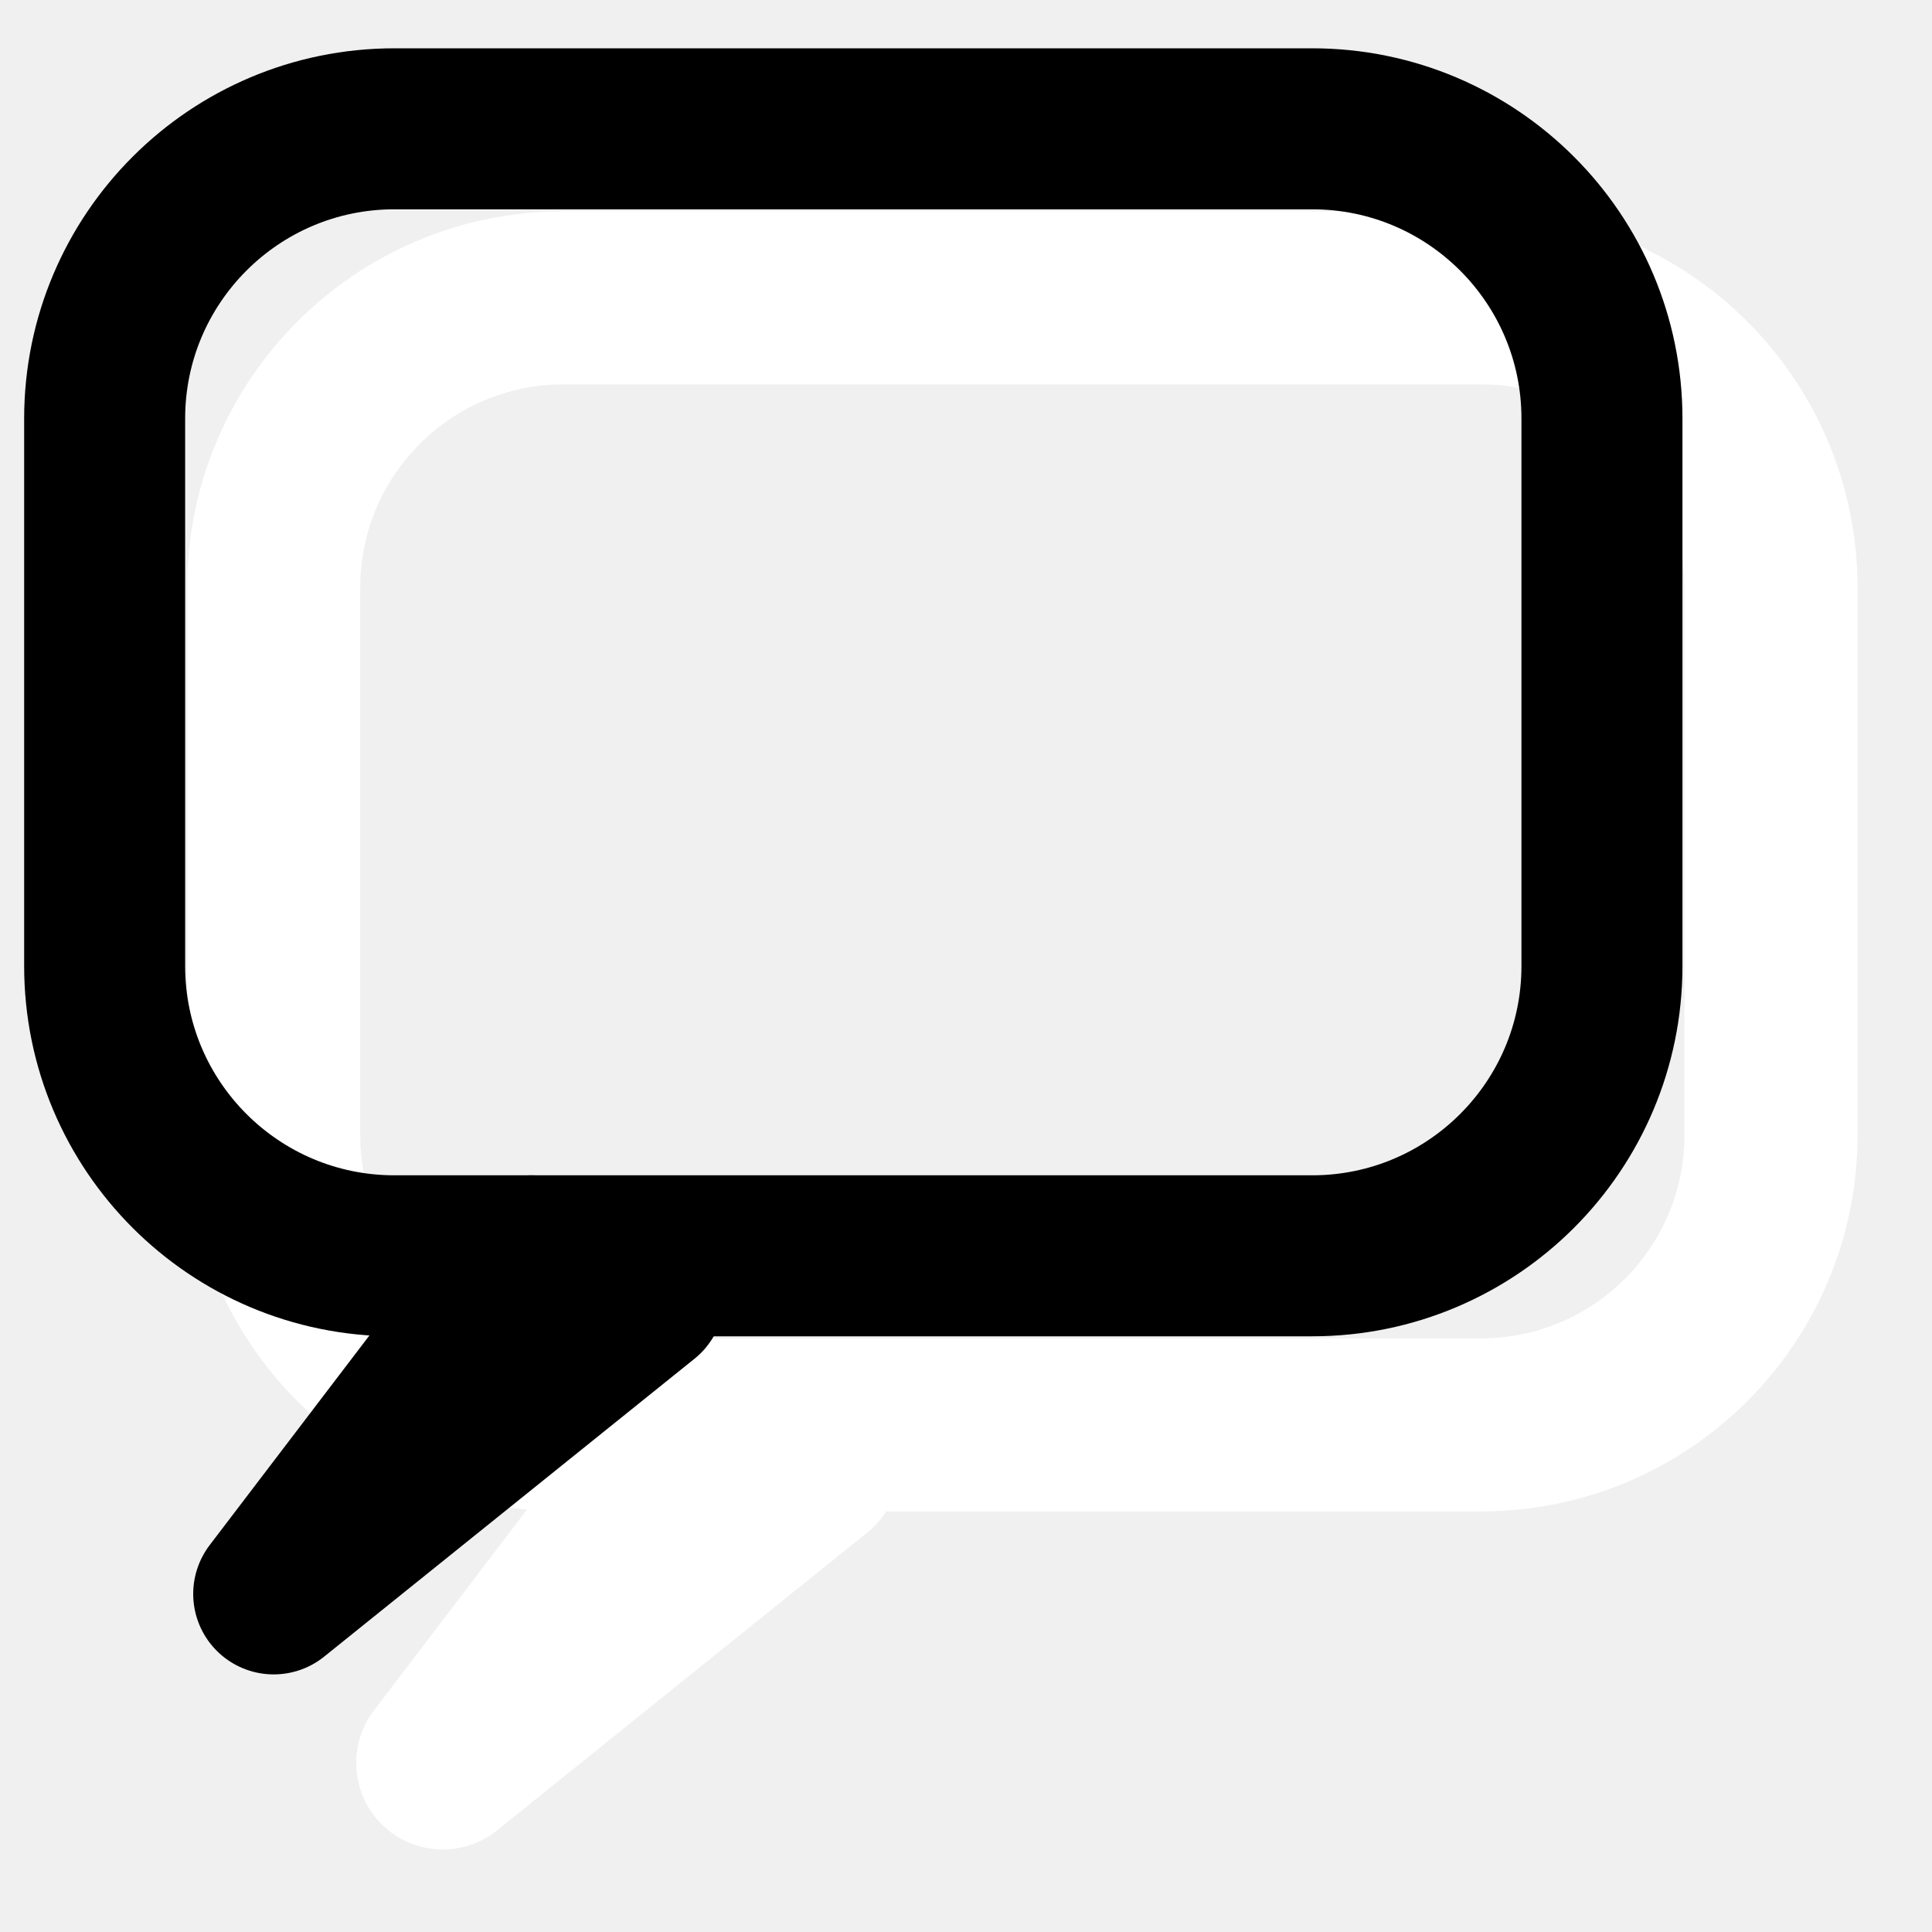
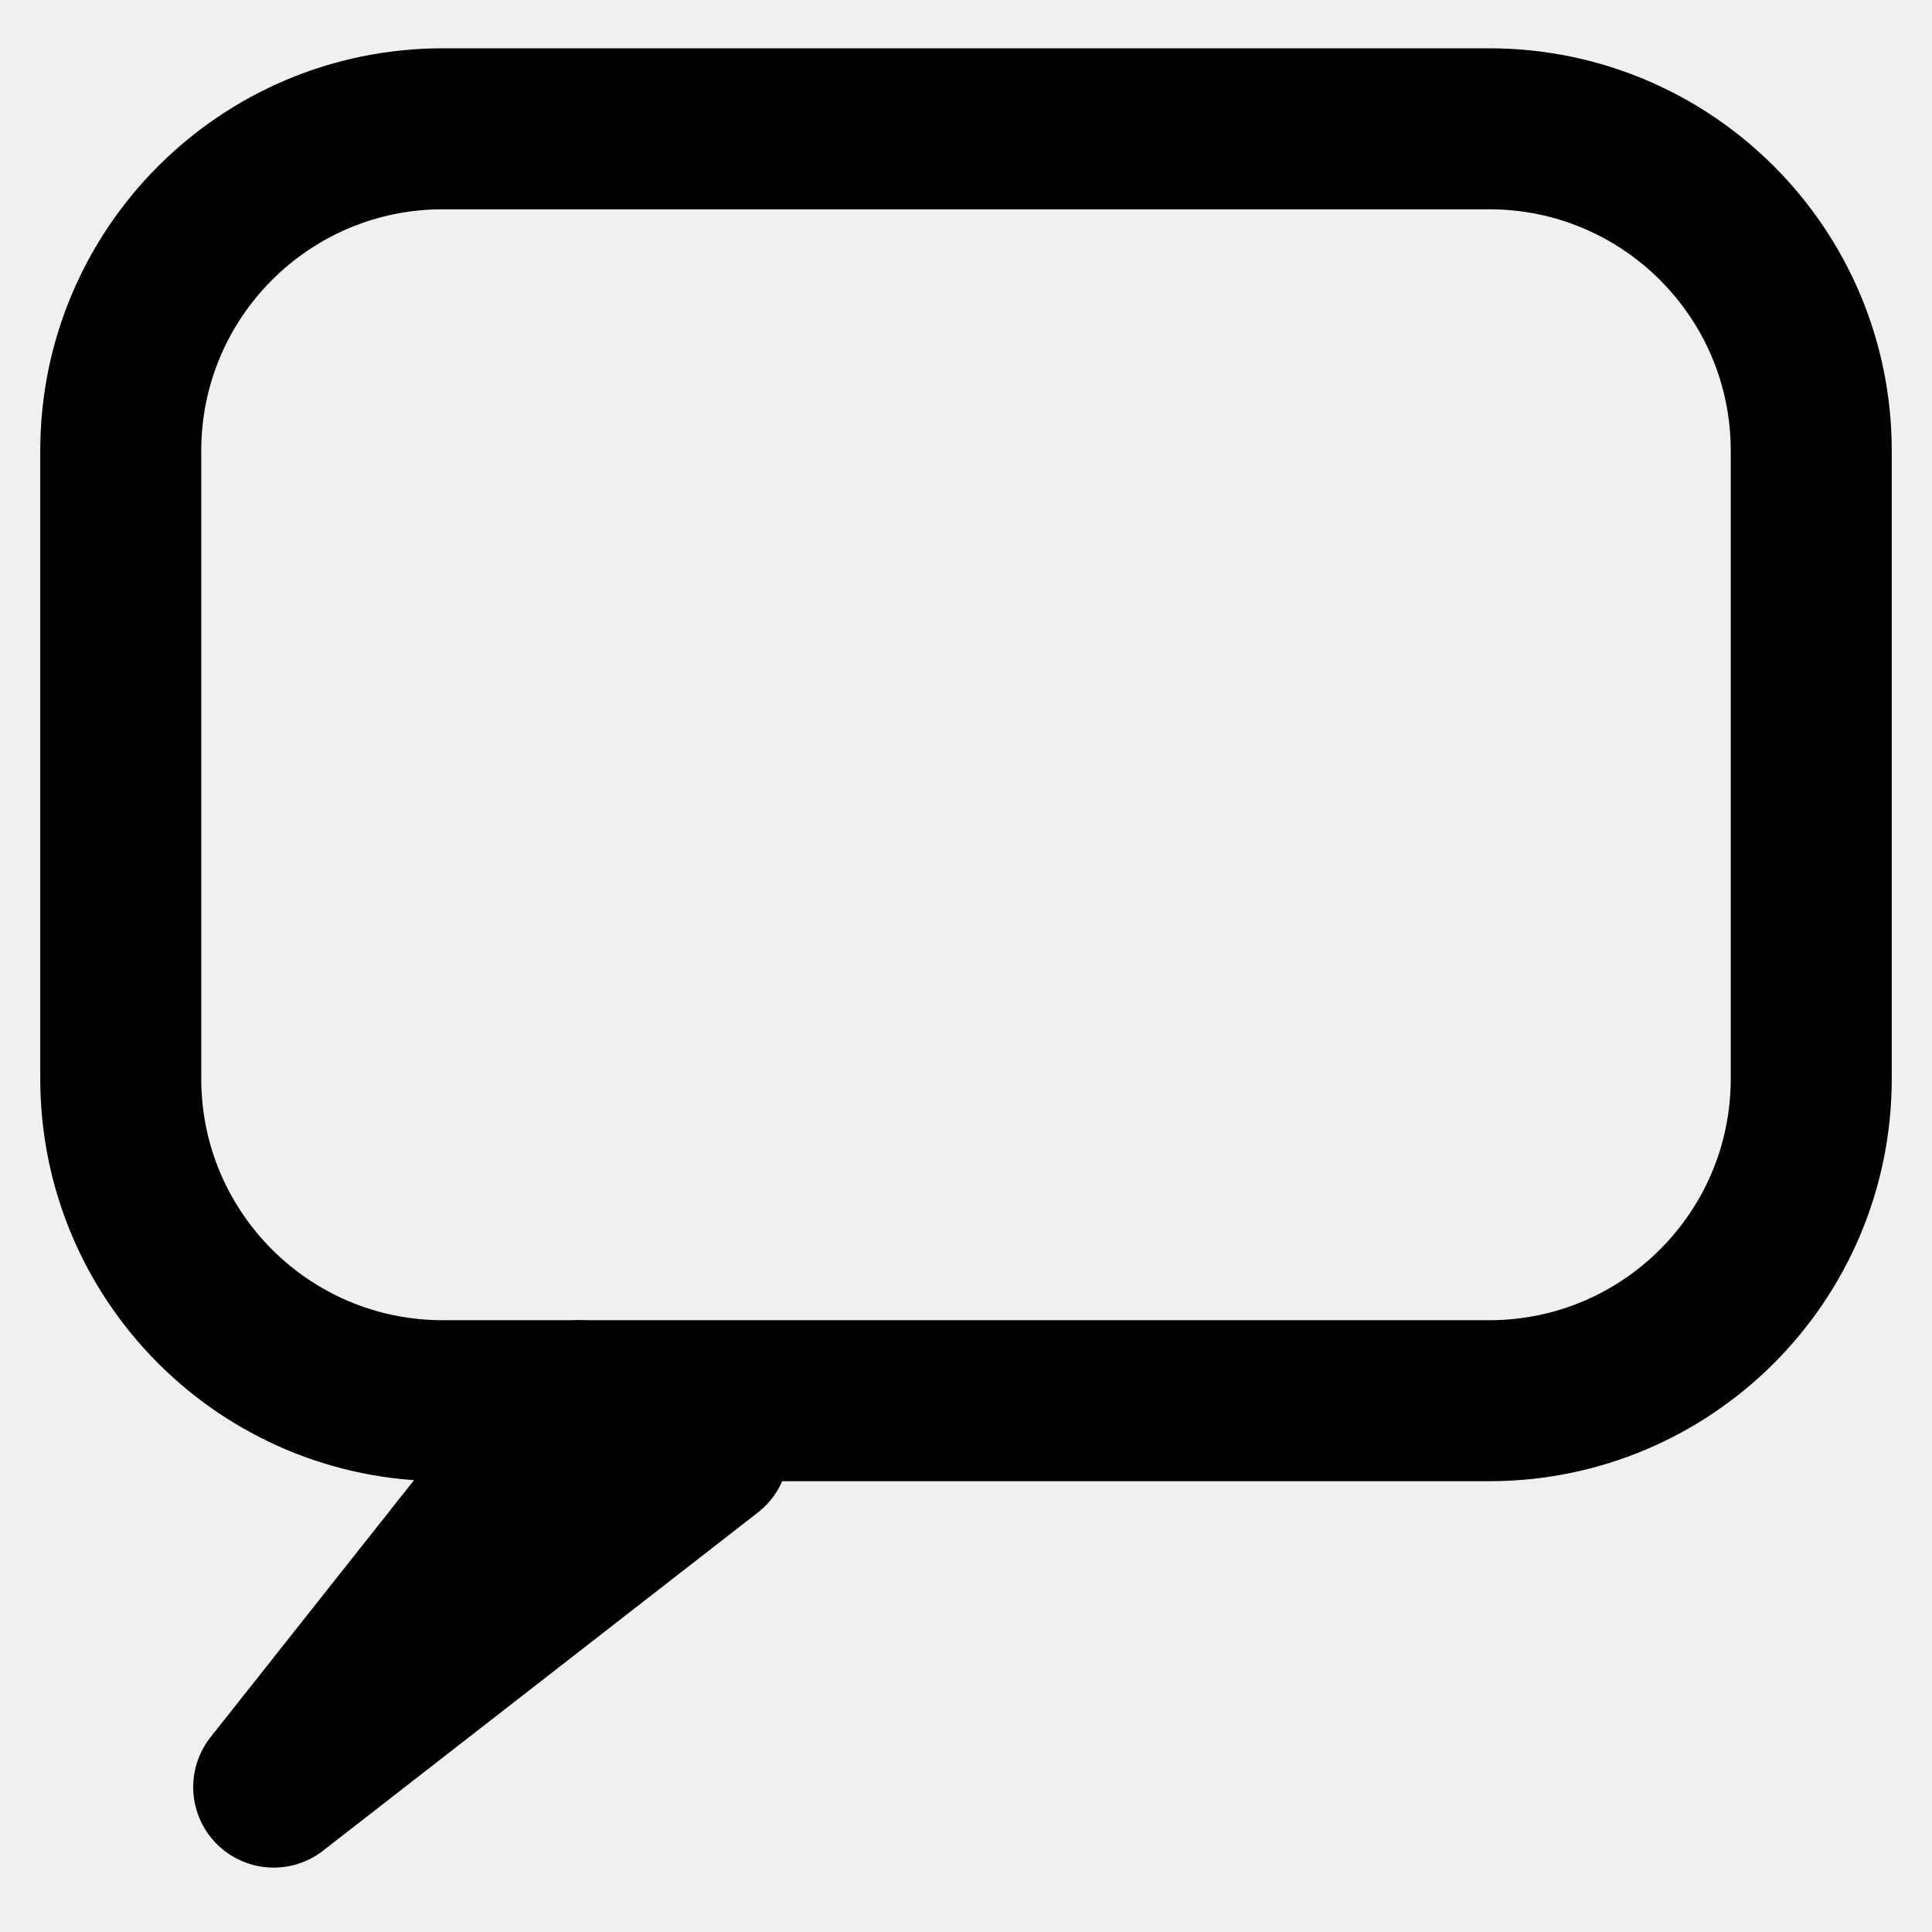
- <svg xmlns="http://www.w3.org/2000/svg" viewBox="0 0 24 24" fill="none" stroke-linecap="round" stroke-linejoin="round" aria-hidden="true">
-   <g class="idp-sticker" transform="translate(2.1 2.1)" stroke="#fff" stroke-width="2.15">
-     <rect x="1.3" y="1.6" width="18.6" height="14" rx="3.6" fill="none" />
-     <path d="M6.6 15.6 3.4 19.8 8 16.1" fill="none" />
-   </g>
-   <g class="idp-hard" stroke="currentColor" stroke-width="2">
-     <rect x="1.3" y="1.6" width="18.6" height="14" rx="3.6" fill="none" />
-     <path d="M6.6 15.6 3.4 19.8 8 16.1" fill="none" />
-   </g>
+ <svg xmlns="http://www.w3.org/2000/svg" viewBox="0 0 24 24" fill="none" stroke="currentColor" stroke-width="2" stroke-linecap="round" stroke-linejoin="round" aria-hidden="true">
+   <rect x="1.5" y="1.6" width="21" height="15.8" rx="4" />
+   <path d="M7.2 17.4 3.4 22.2 8.8 18" />
</svg>
